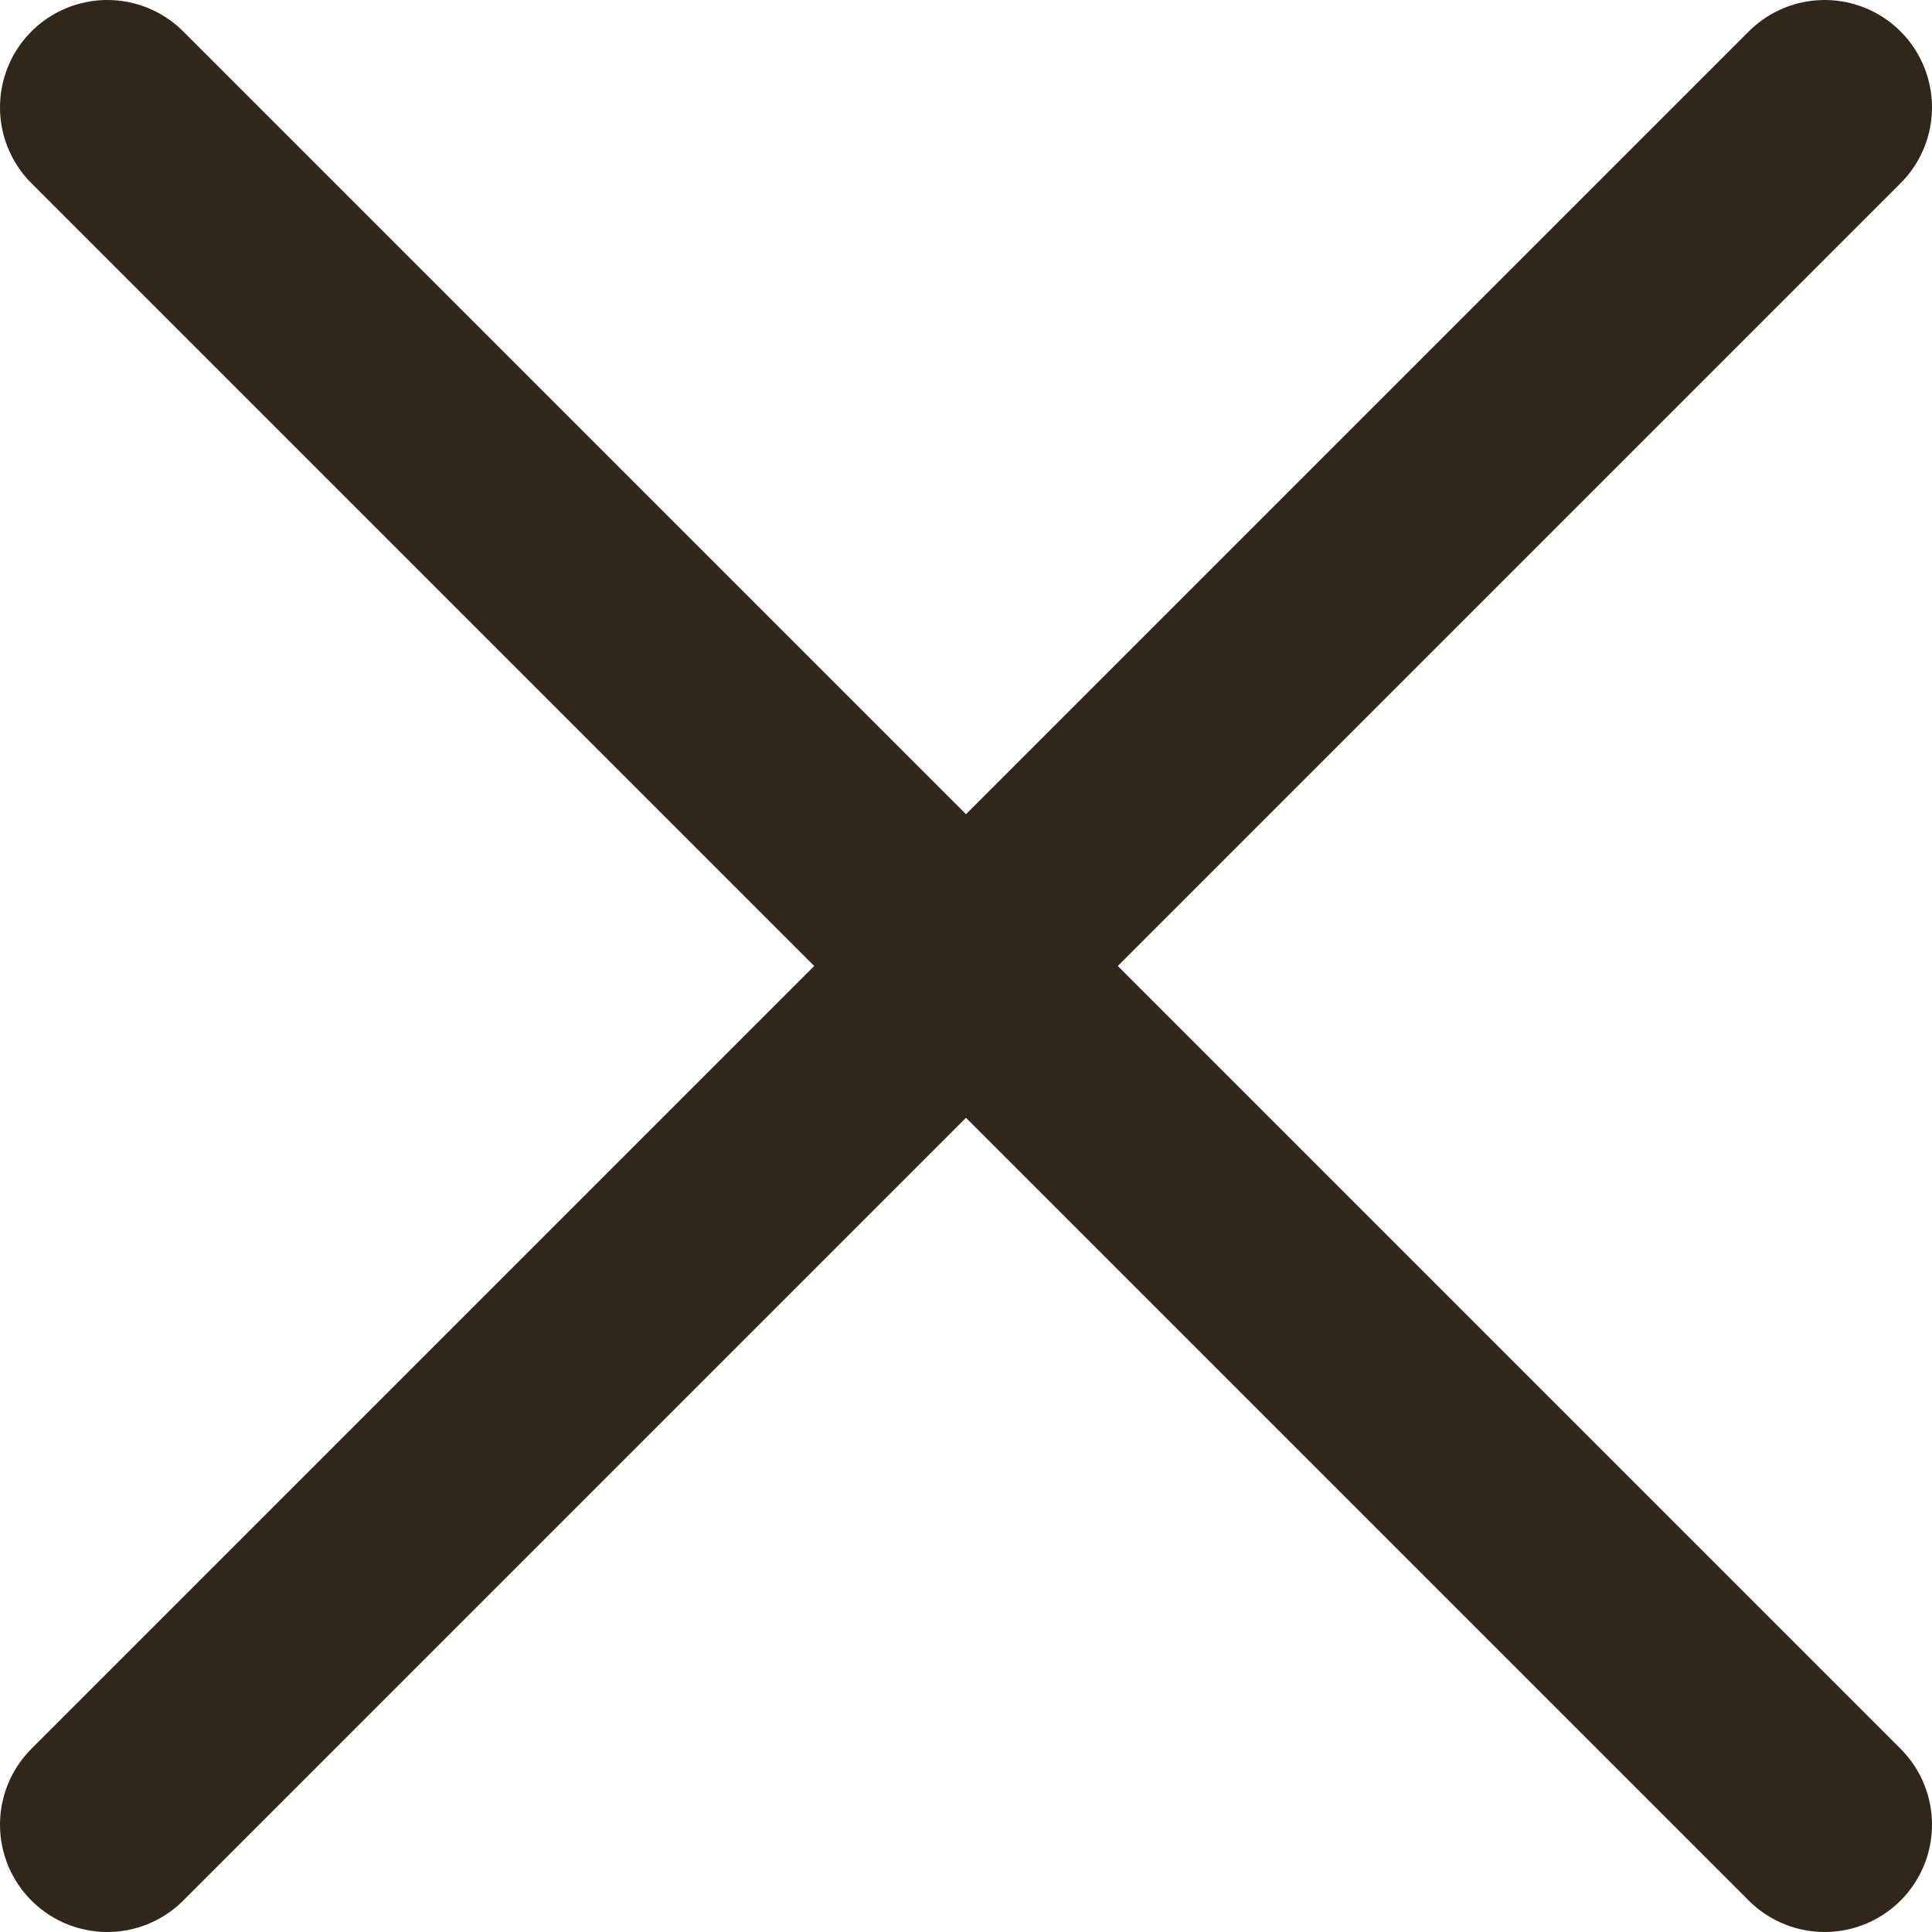
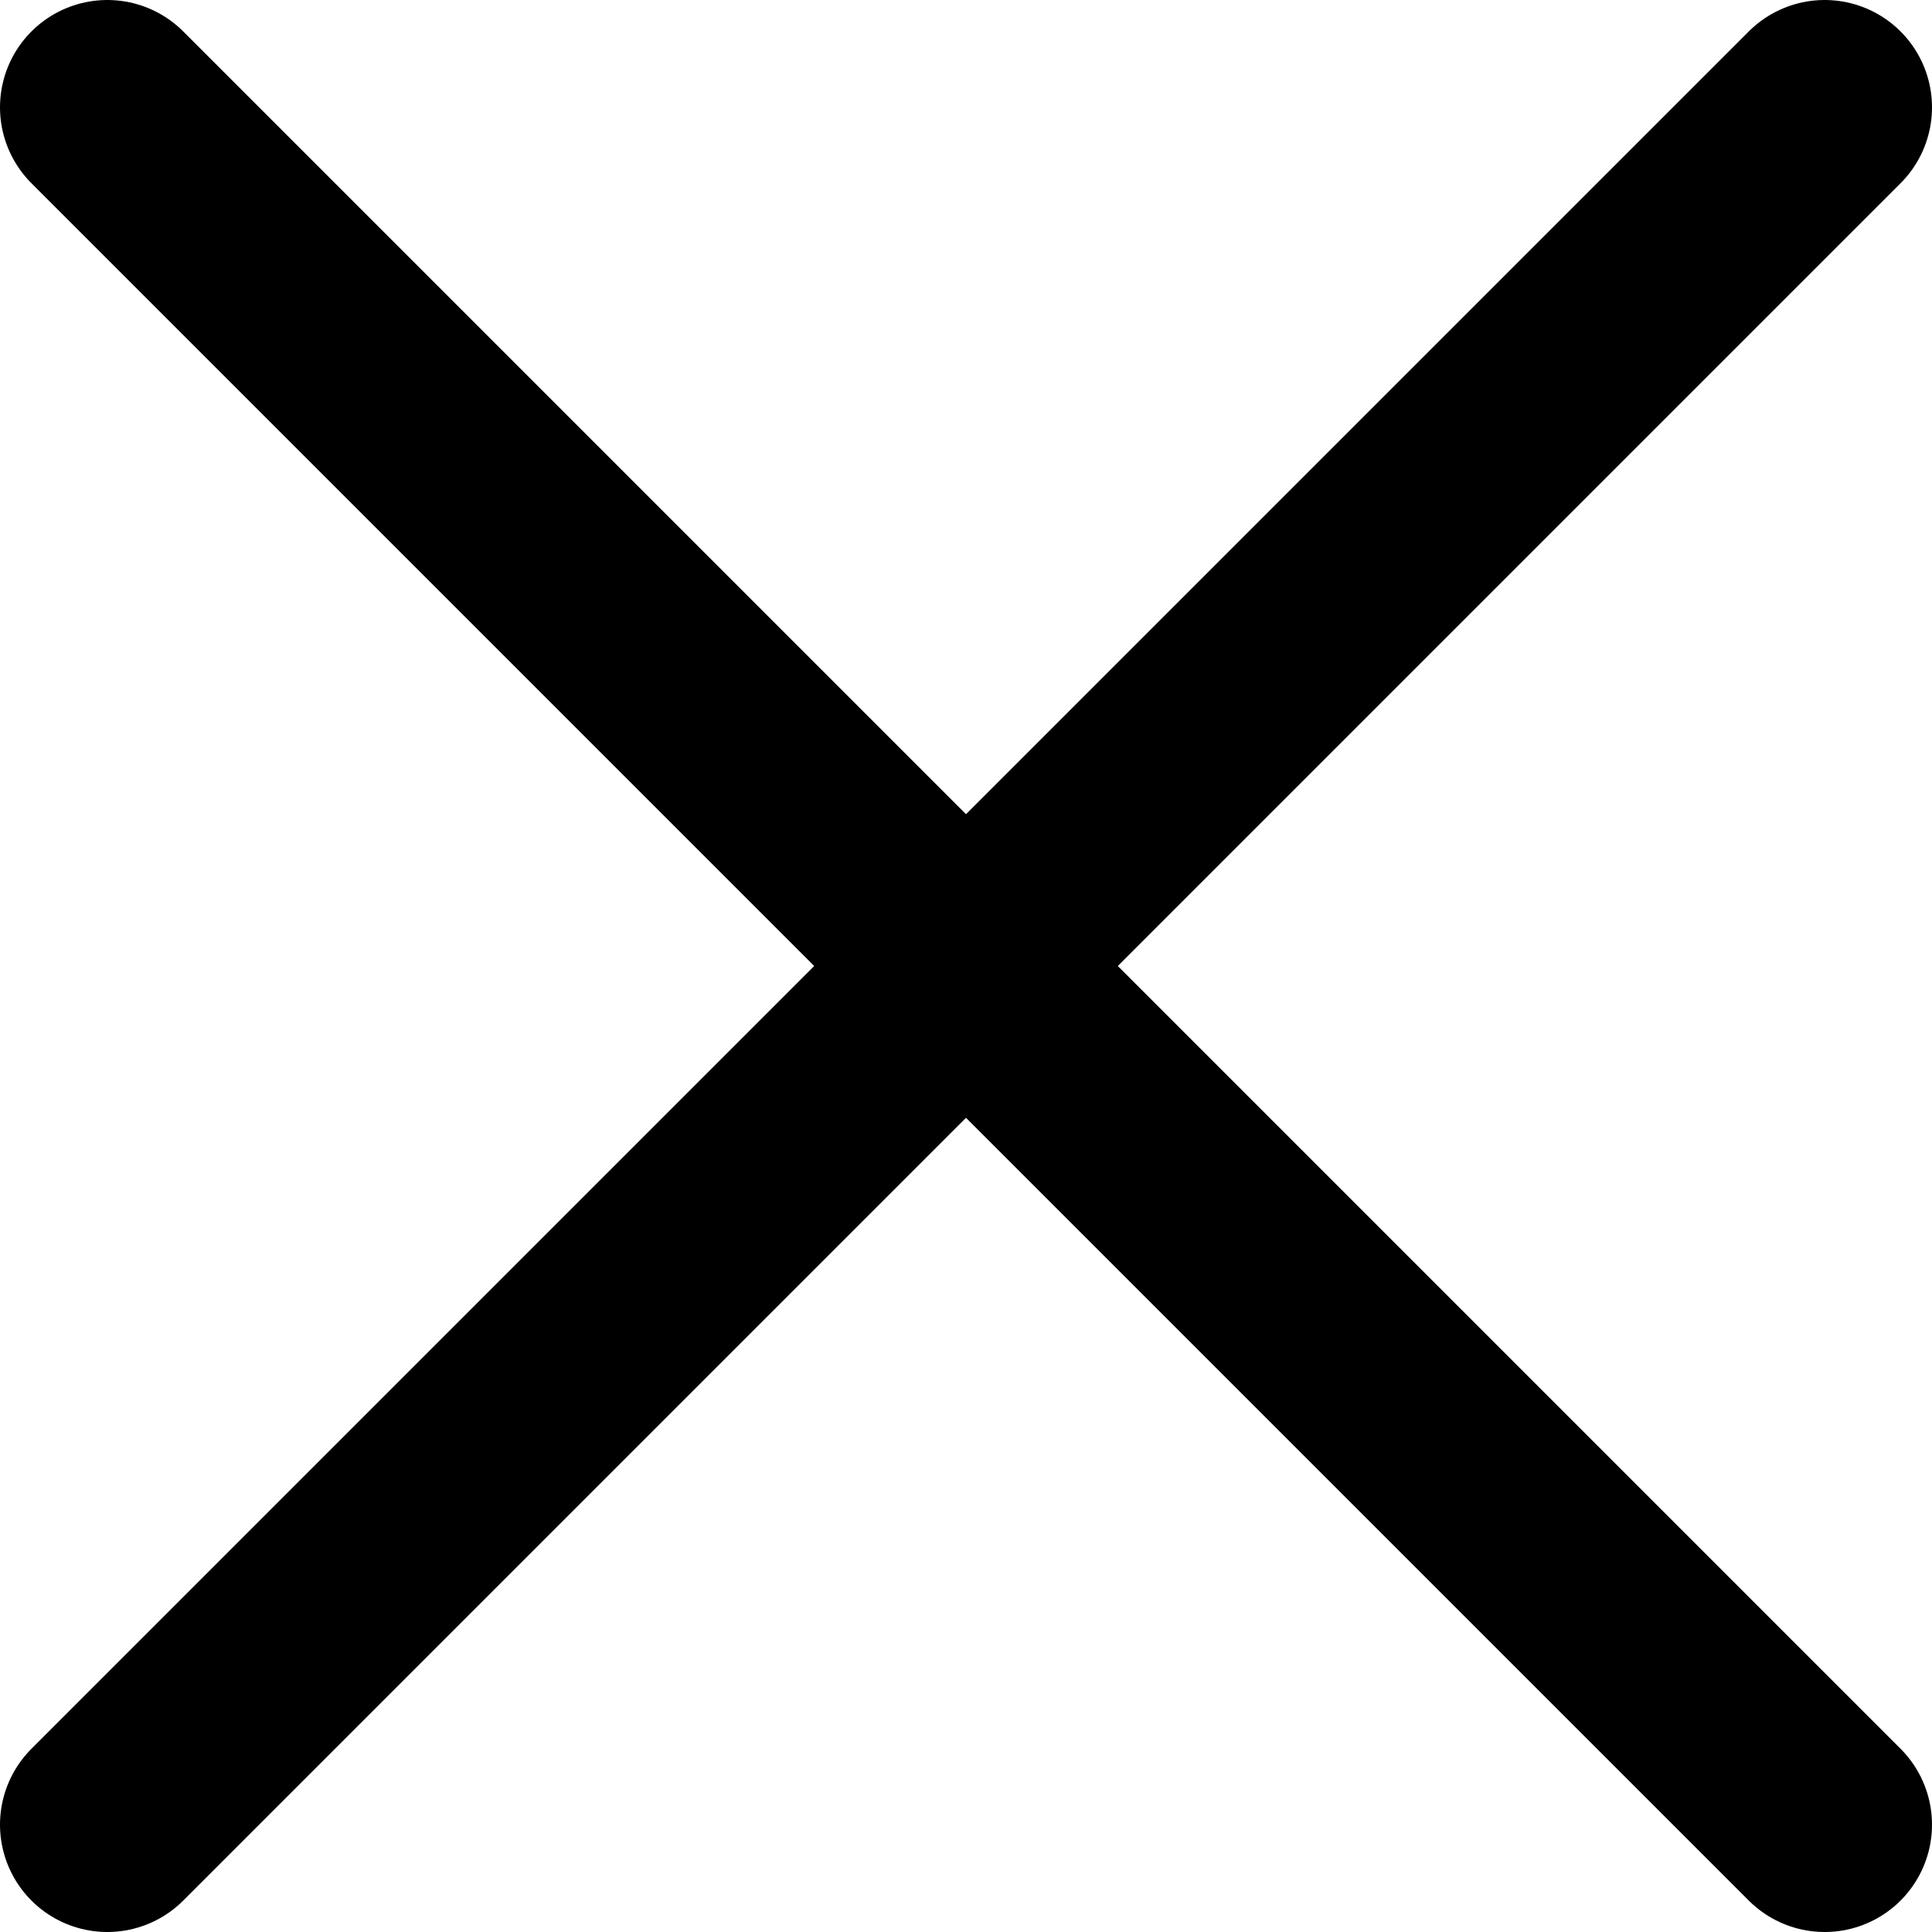
<svg xmlns="http://www.w3.org/2000/svg" width="18" height="18" viewBox="0 0 18 18" fill="none">
-   <path d="M1 1L9 9L17 1" stroke="#31261A" stroke-width="2" stroke-linecap="round" />
-   <path d="M1 17L9 9L17 17" stroke="#31261A" stroke-width="2" stroke-linecap="round" />
+   <path d="M1 1L9 9L17 1" stroke="currentColor" stroke-width="2" stroke-linecap="round" />
+   <path d="M1 17L9 9L17 17" stroke="currentColor" stroke-width="2" stroke-linecap="round" />
</svg>
